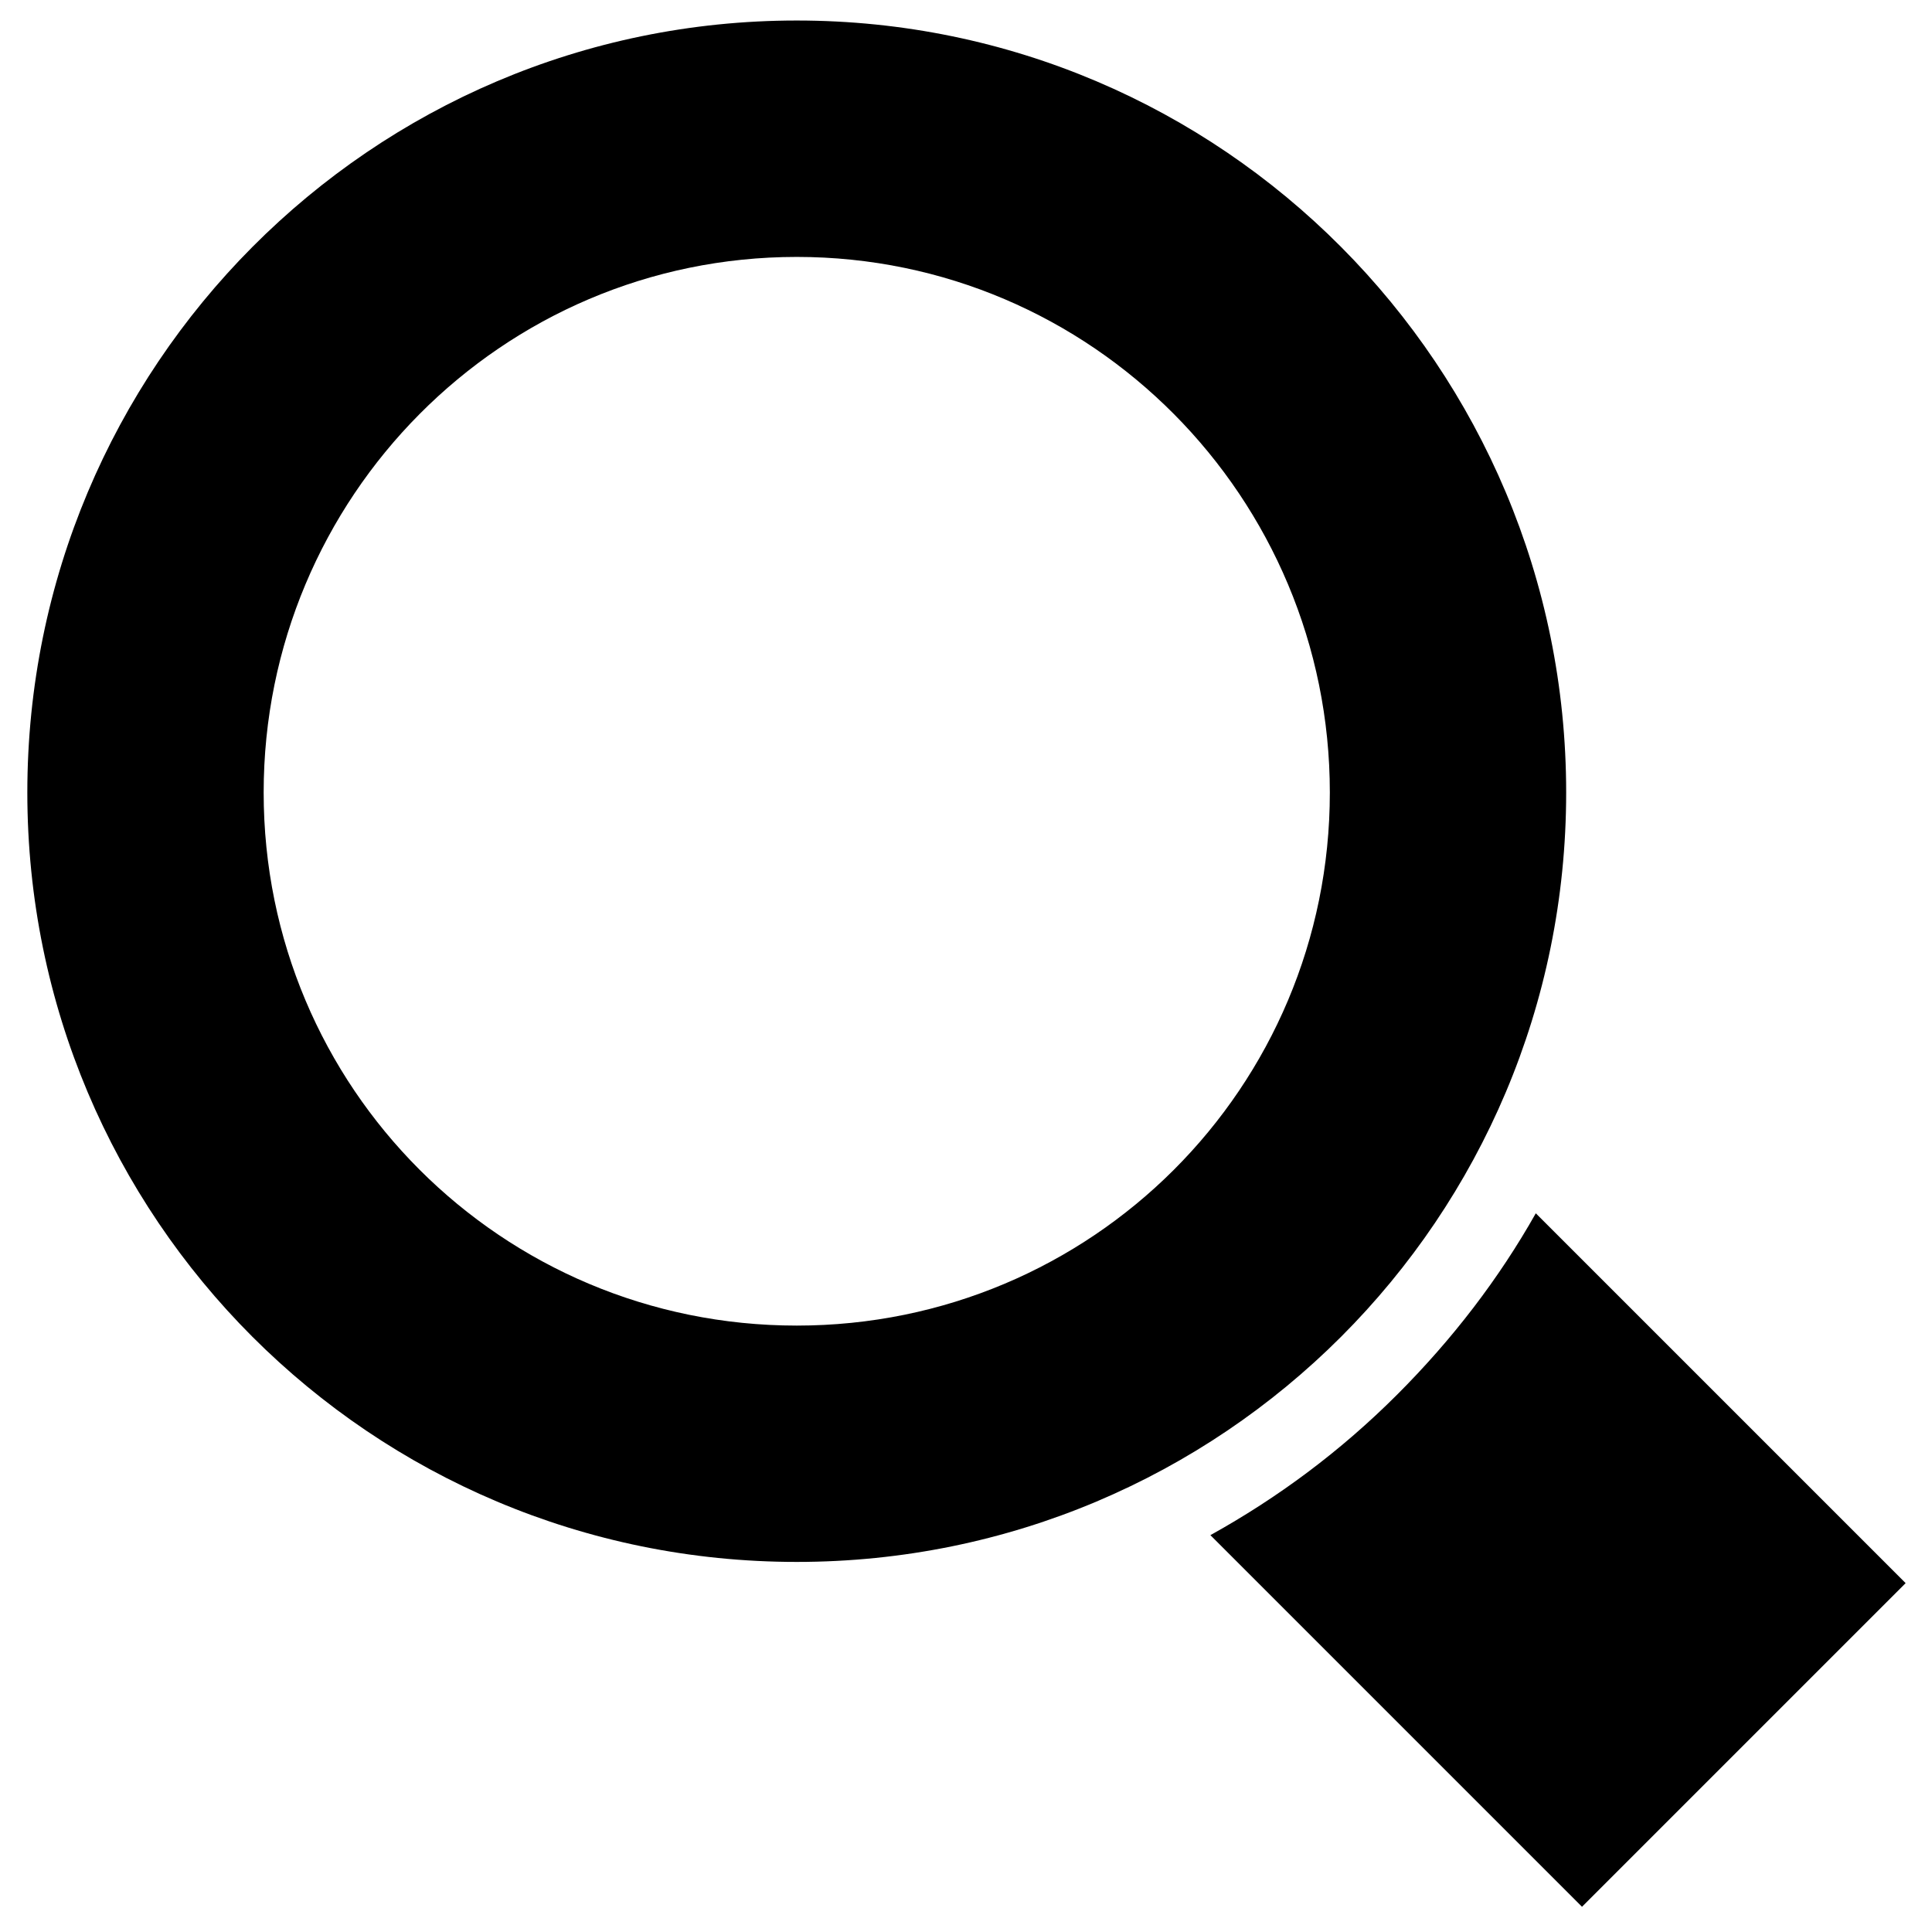
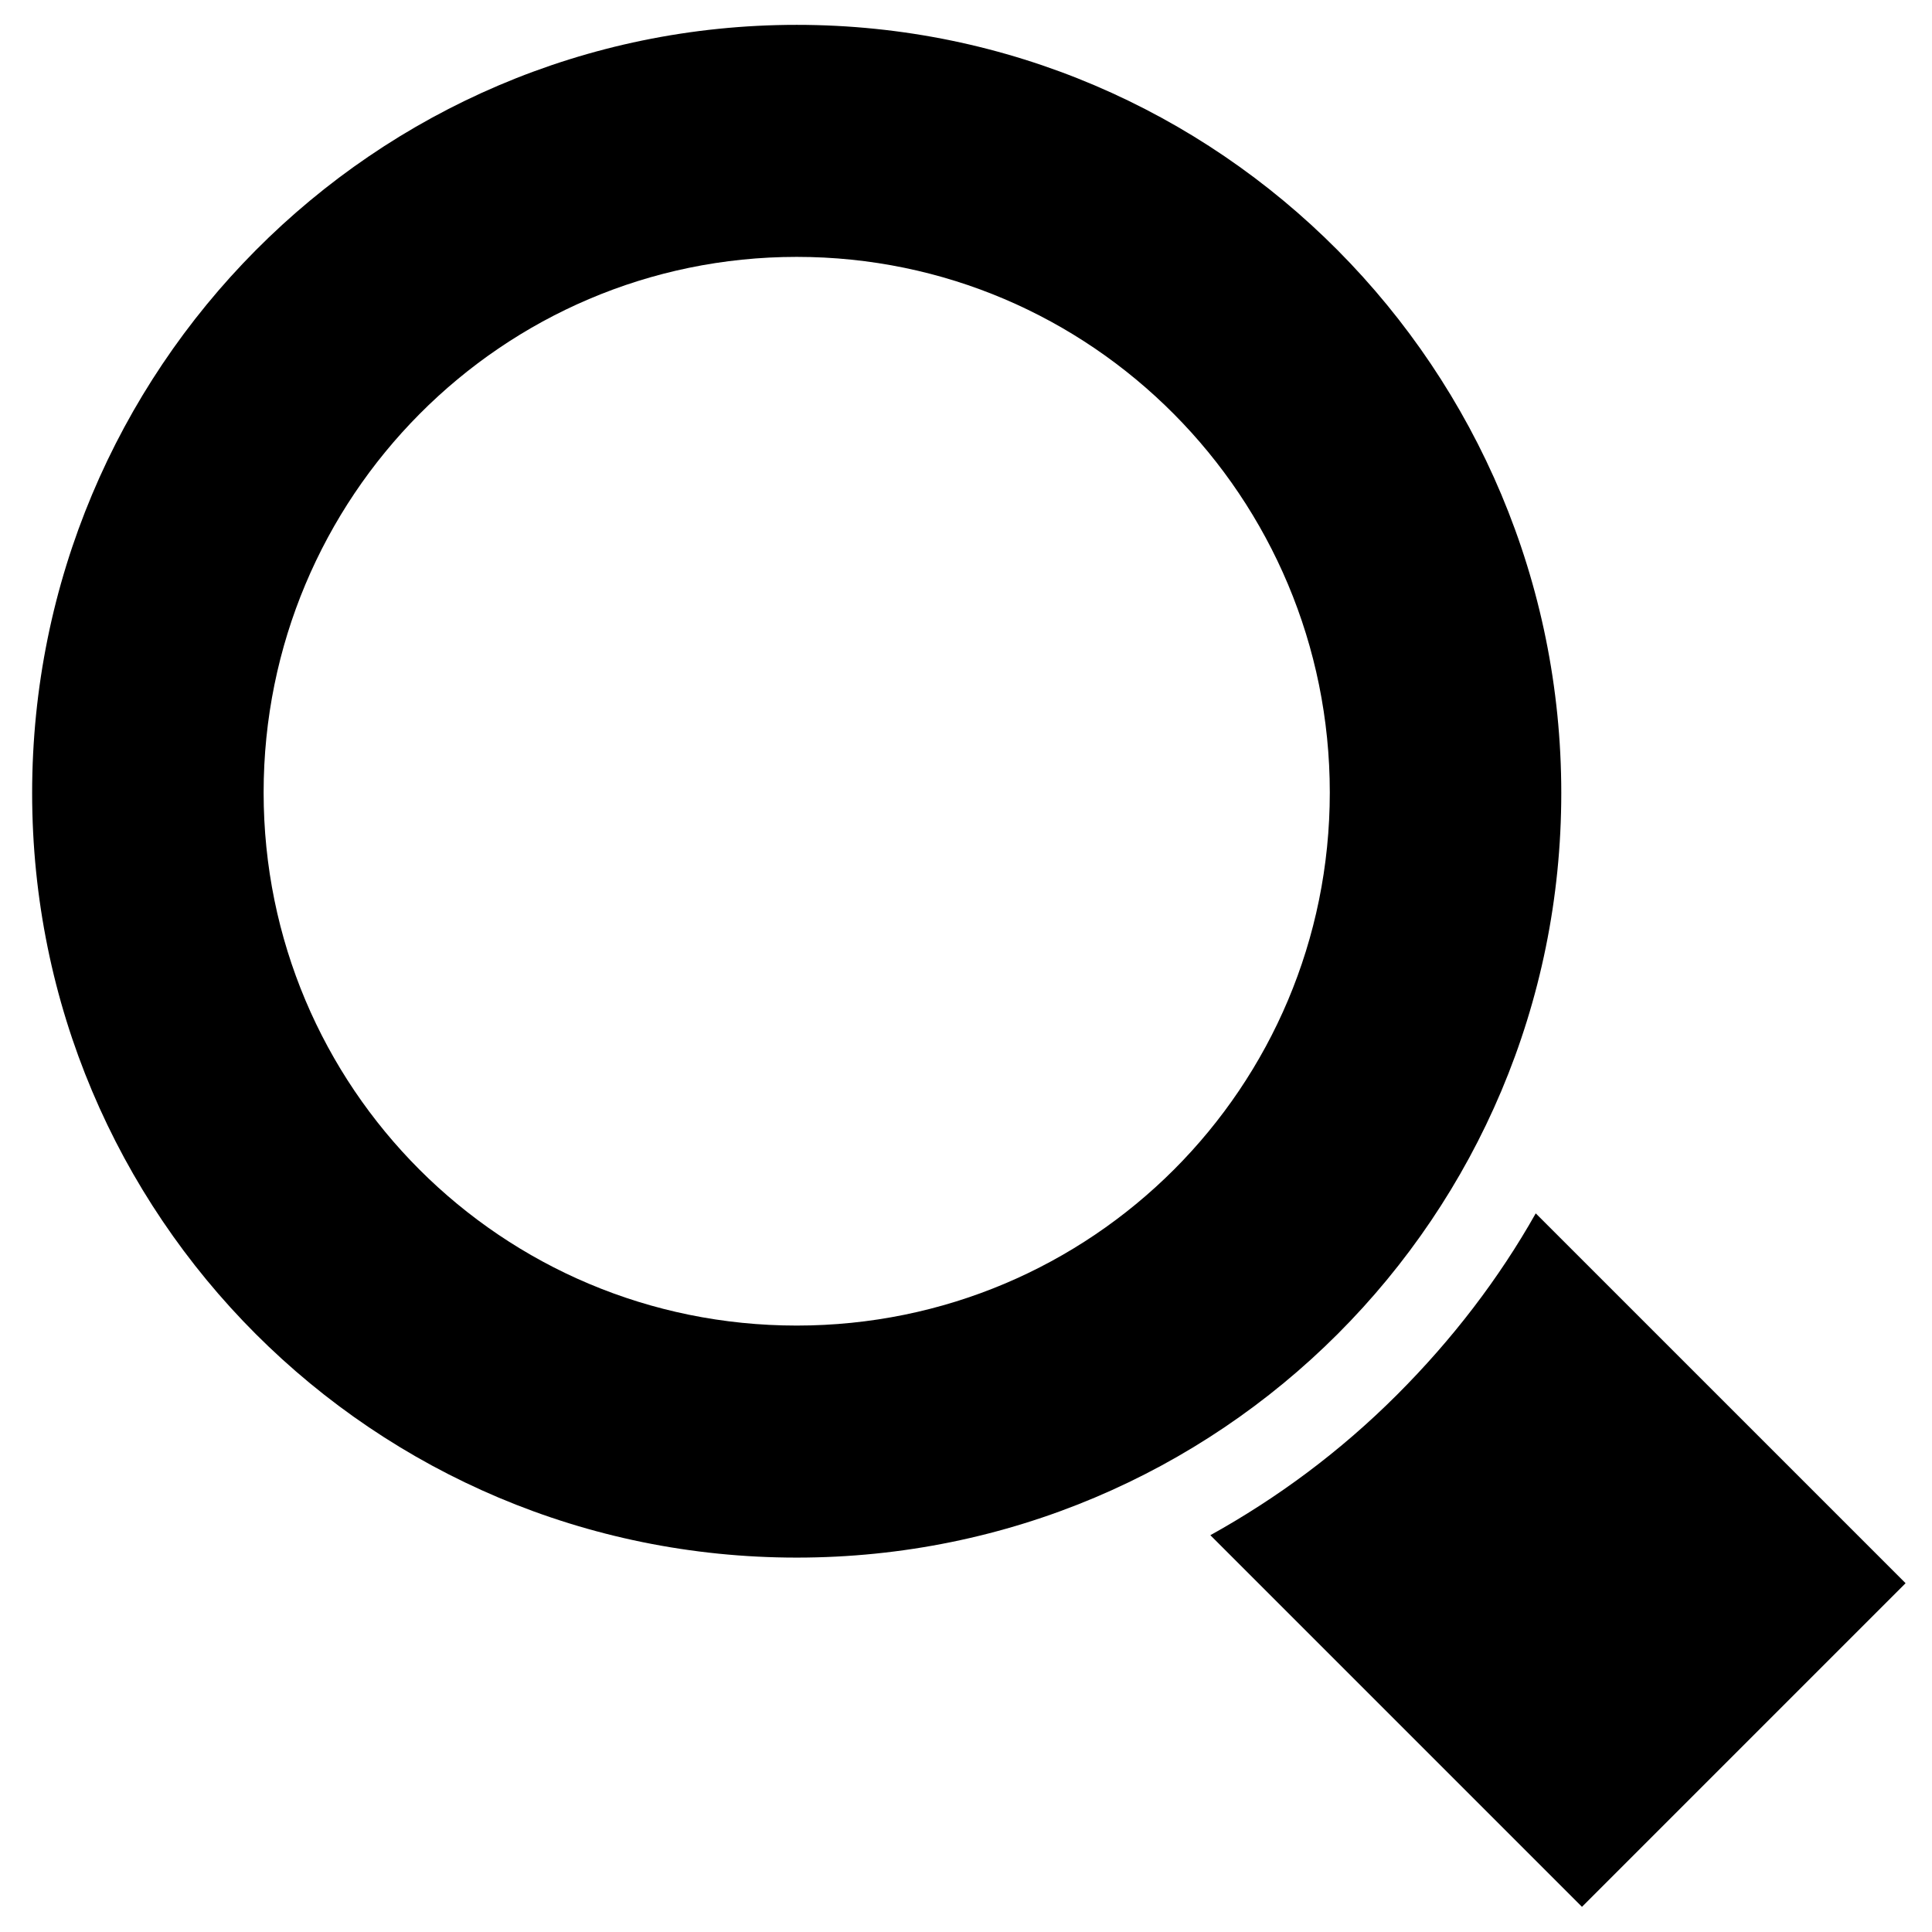
<svg xmlns="http://www.w3.org/2000/svg" width="1000" height="1000" id="svg3446" version="1.1">
  <defs id="defs3448" />
  <g id="layer1" transform="translate(0,-52.36218)">
-     <g style="display:inline" id="g19603" transform="matrix(41.64912,0,0,41.64912,-19868.389,-24611.251)">
-       <path style="fill:#000000;stroke:none" d="m 73.188,79.75 c -5.289,0 -9.562,4.305 -9.562,9.594 0,5.289 4.273,9.562 9.562,9.562 5.289,0 9.562,-4.273 9.562,-9.562 0,-5.289 -4.273,-9.594 -9.562,-9.594 z m 0,2.938 c 3.667,0 6.625,2.99 6.625,6.656 0,3.667 -2.958,6.625 -6.625,6.625 -3.667,0 -6.625,-2.958 -6.625,-6.625 0,-3.667 2.958,-6.656 6.625,-6.656 z" transform="translate(413.7559,512.681)" id="path19599" />
-       <g transform="translate(328.4099,260.4465)" id="g4907" style="display:inline">
-         <g style="fill:#2e3436" id="g4901" transform="matrix(0,-1.068653,1.068653,0,-207.6354,514.7351)">
-           <path id="rect4857" transform="matrix(0.6616806,0.6616806,-0.6616806,0.6616806,280.9554,9.895218)" d="m 158.688,351.469 0,6.531 5.688,0 0,-6.5 c -0.897,0.25 -1.838,0.375 -2.812,0.375 -0.999,0 -1.957,-0.143 -2.875,-0.406 z" style="fill:#000000;fill-rule:evenodd;stroke:none" />
-         </g>
-         <rect style="fill:none;stroke:none" id="rect4905" width="24" height="24" x="148.637" y="331.735" />
-       </g>
-     </g>
+     <path id="path5569" style="fill:#000000;fill-rule:evenodd;stroke:none" d="M 626.478,846.978 818.826,1039.326 986.325,871.827 794.897,680.399 c -19.068,33.777 -43.092,65.18 -71.785,93.873 -29.416,29.416 -61.852,53.401 -96.634,72.706 z" />
+     <path id="path5571" style="fill:#000000;fill-rule:evenodd;stroke:none" d="m 412.376,65.226 c 219.026,4.31e-4 395.74,178.581 395.74,397.607 0,219.027 -176.714,395.741 -395.741,395.741 -219.027,0 -395.74,-176.714 -395.74,-395.74 0,-219.027 176.714,-397.607 395.741,-397.608 z m -6e-5,120.098 c 152.713,3e-4 275.925,124.513 275.925,277.227 0,152.714 -123.212,275.926 -275.926,275.926 -152.714,0 -275.925,-123.212 -275.925,-275.925 0,-152.714 123.212,-277.227 275.926,-277.227 z" />
  </g>
</svg>
